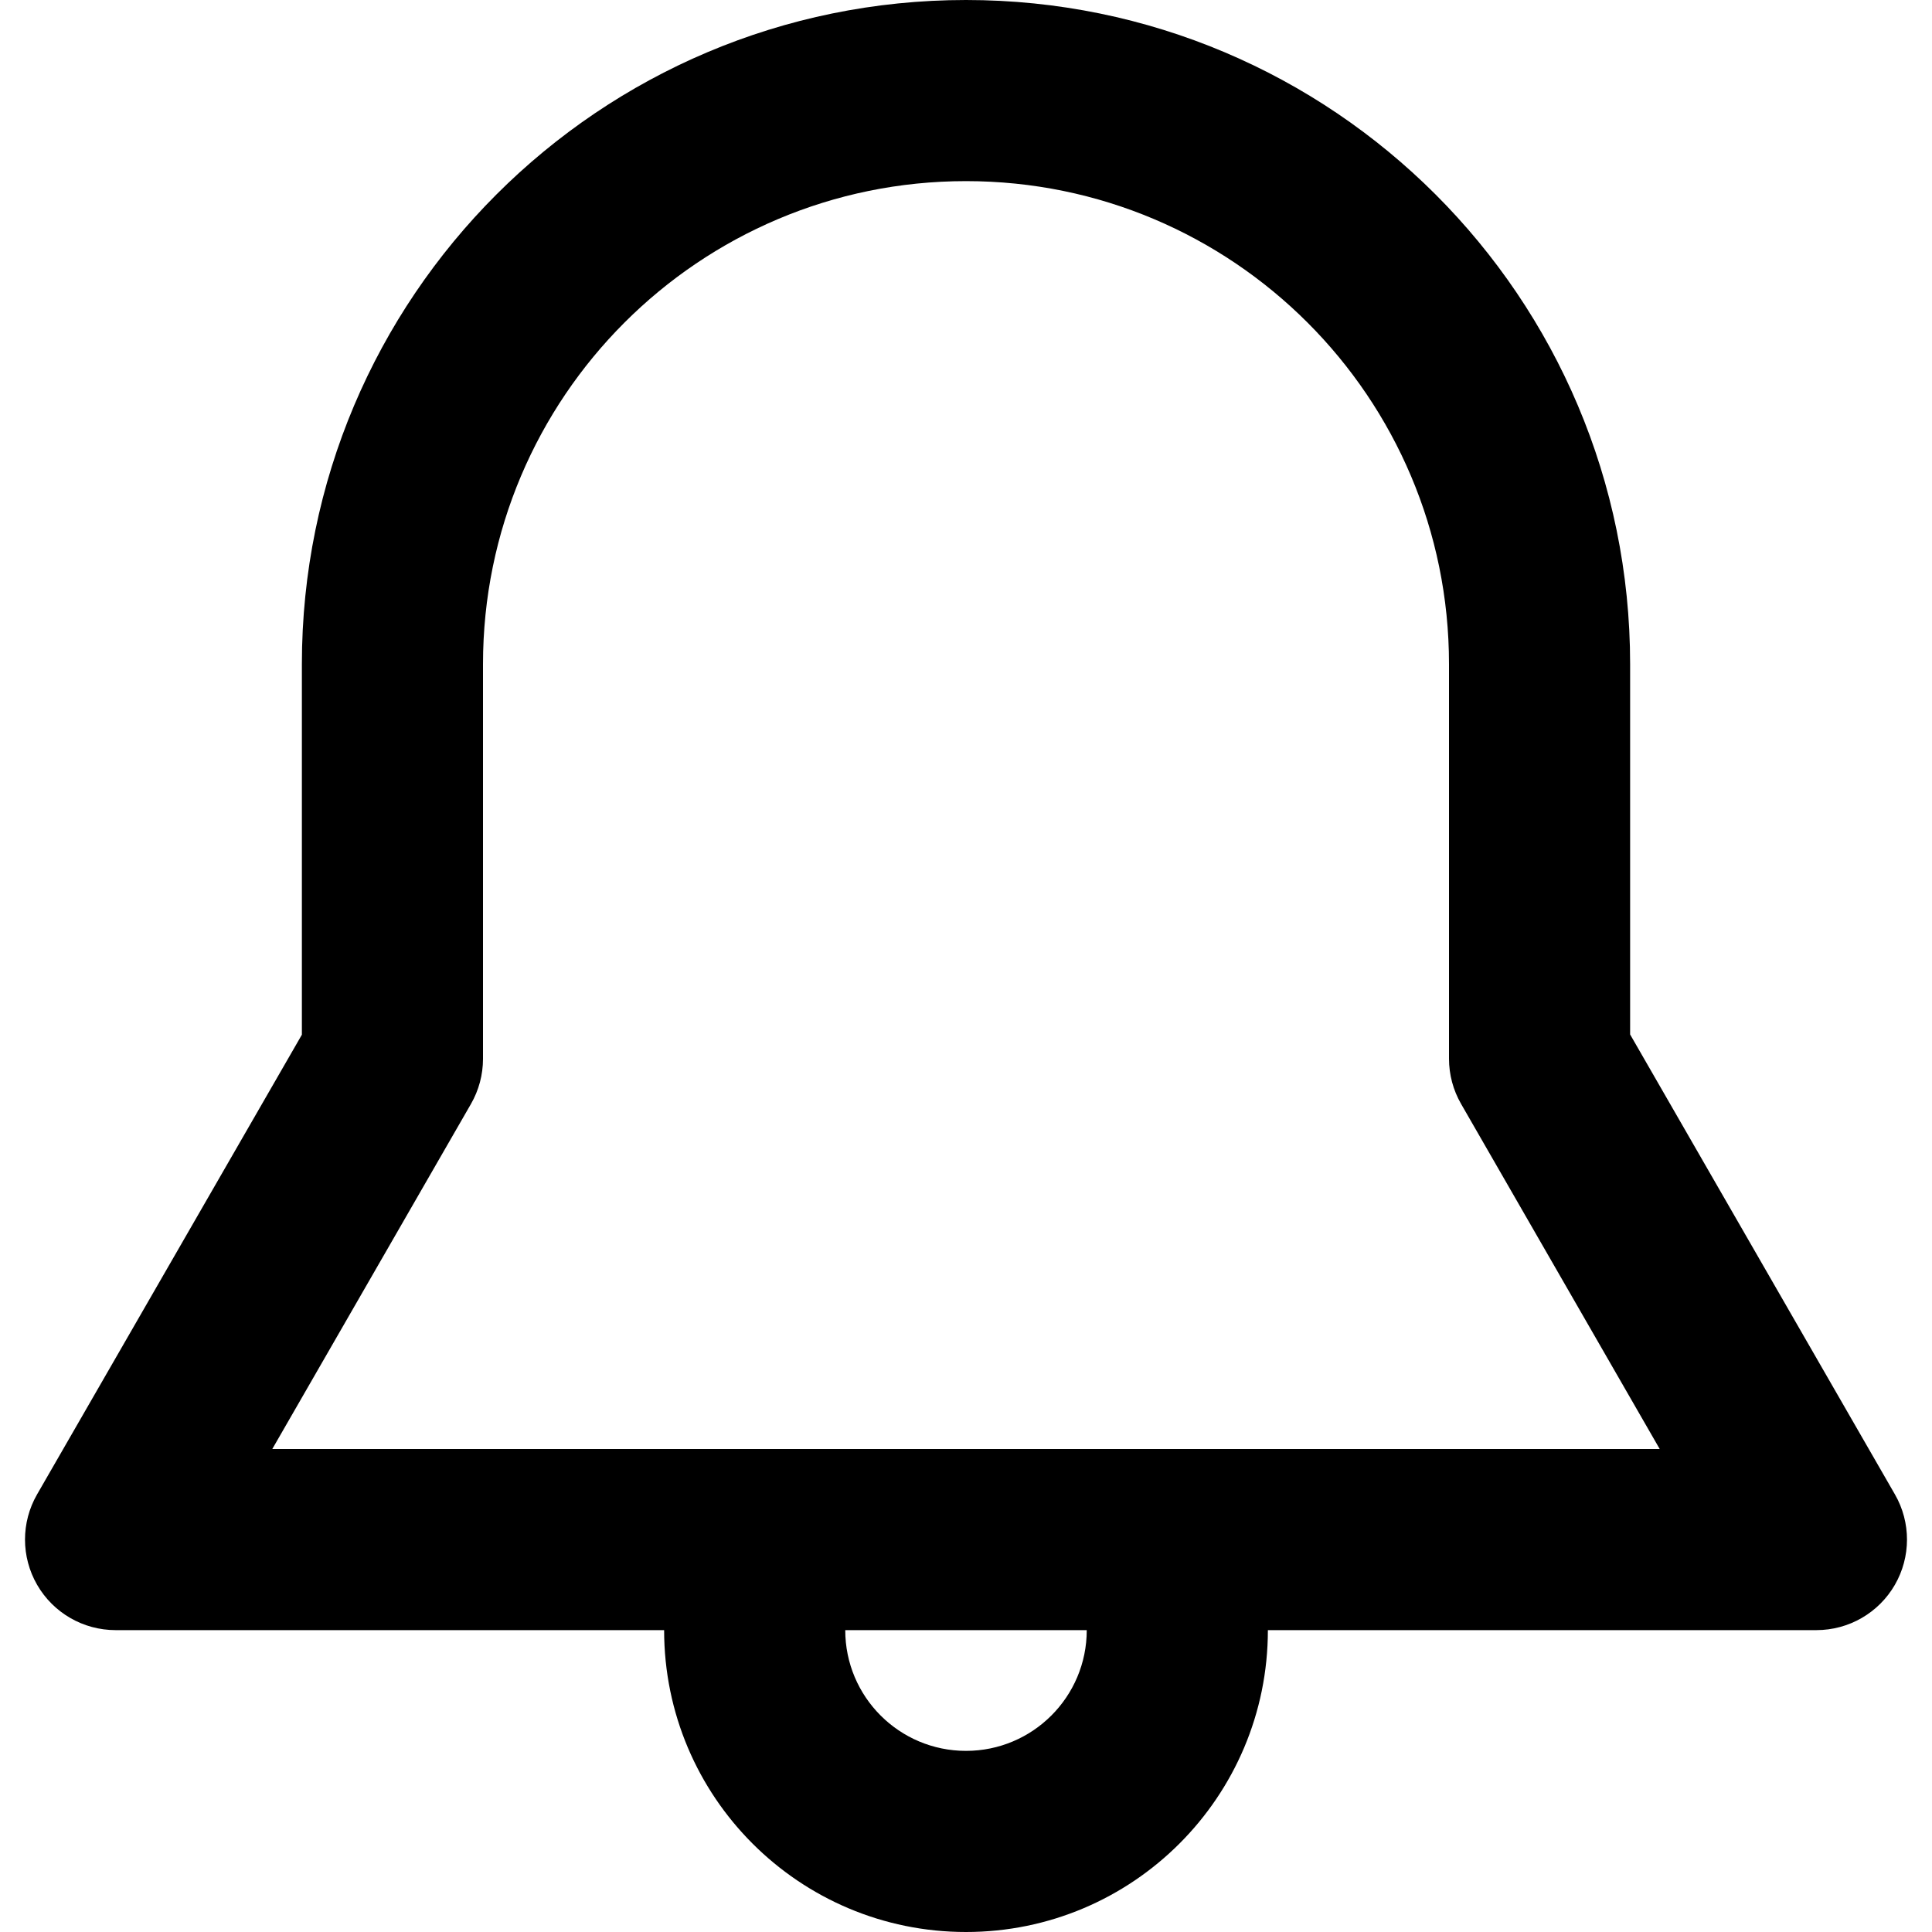
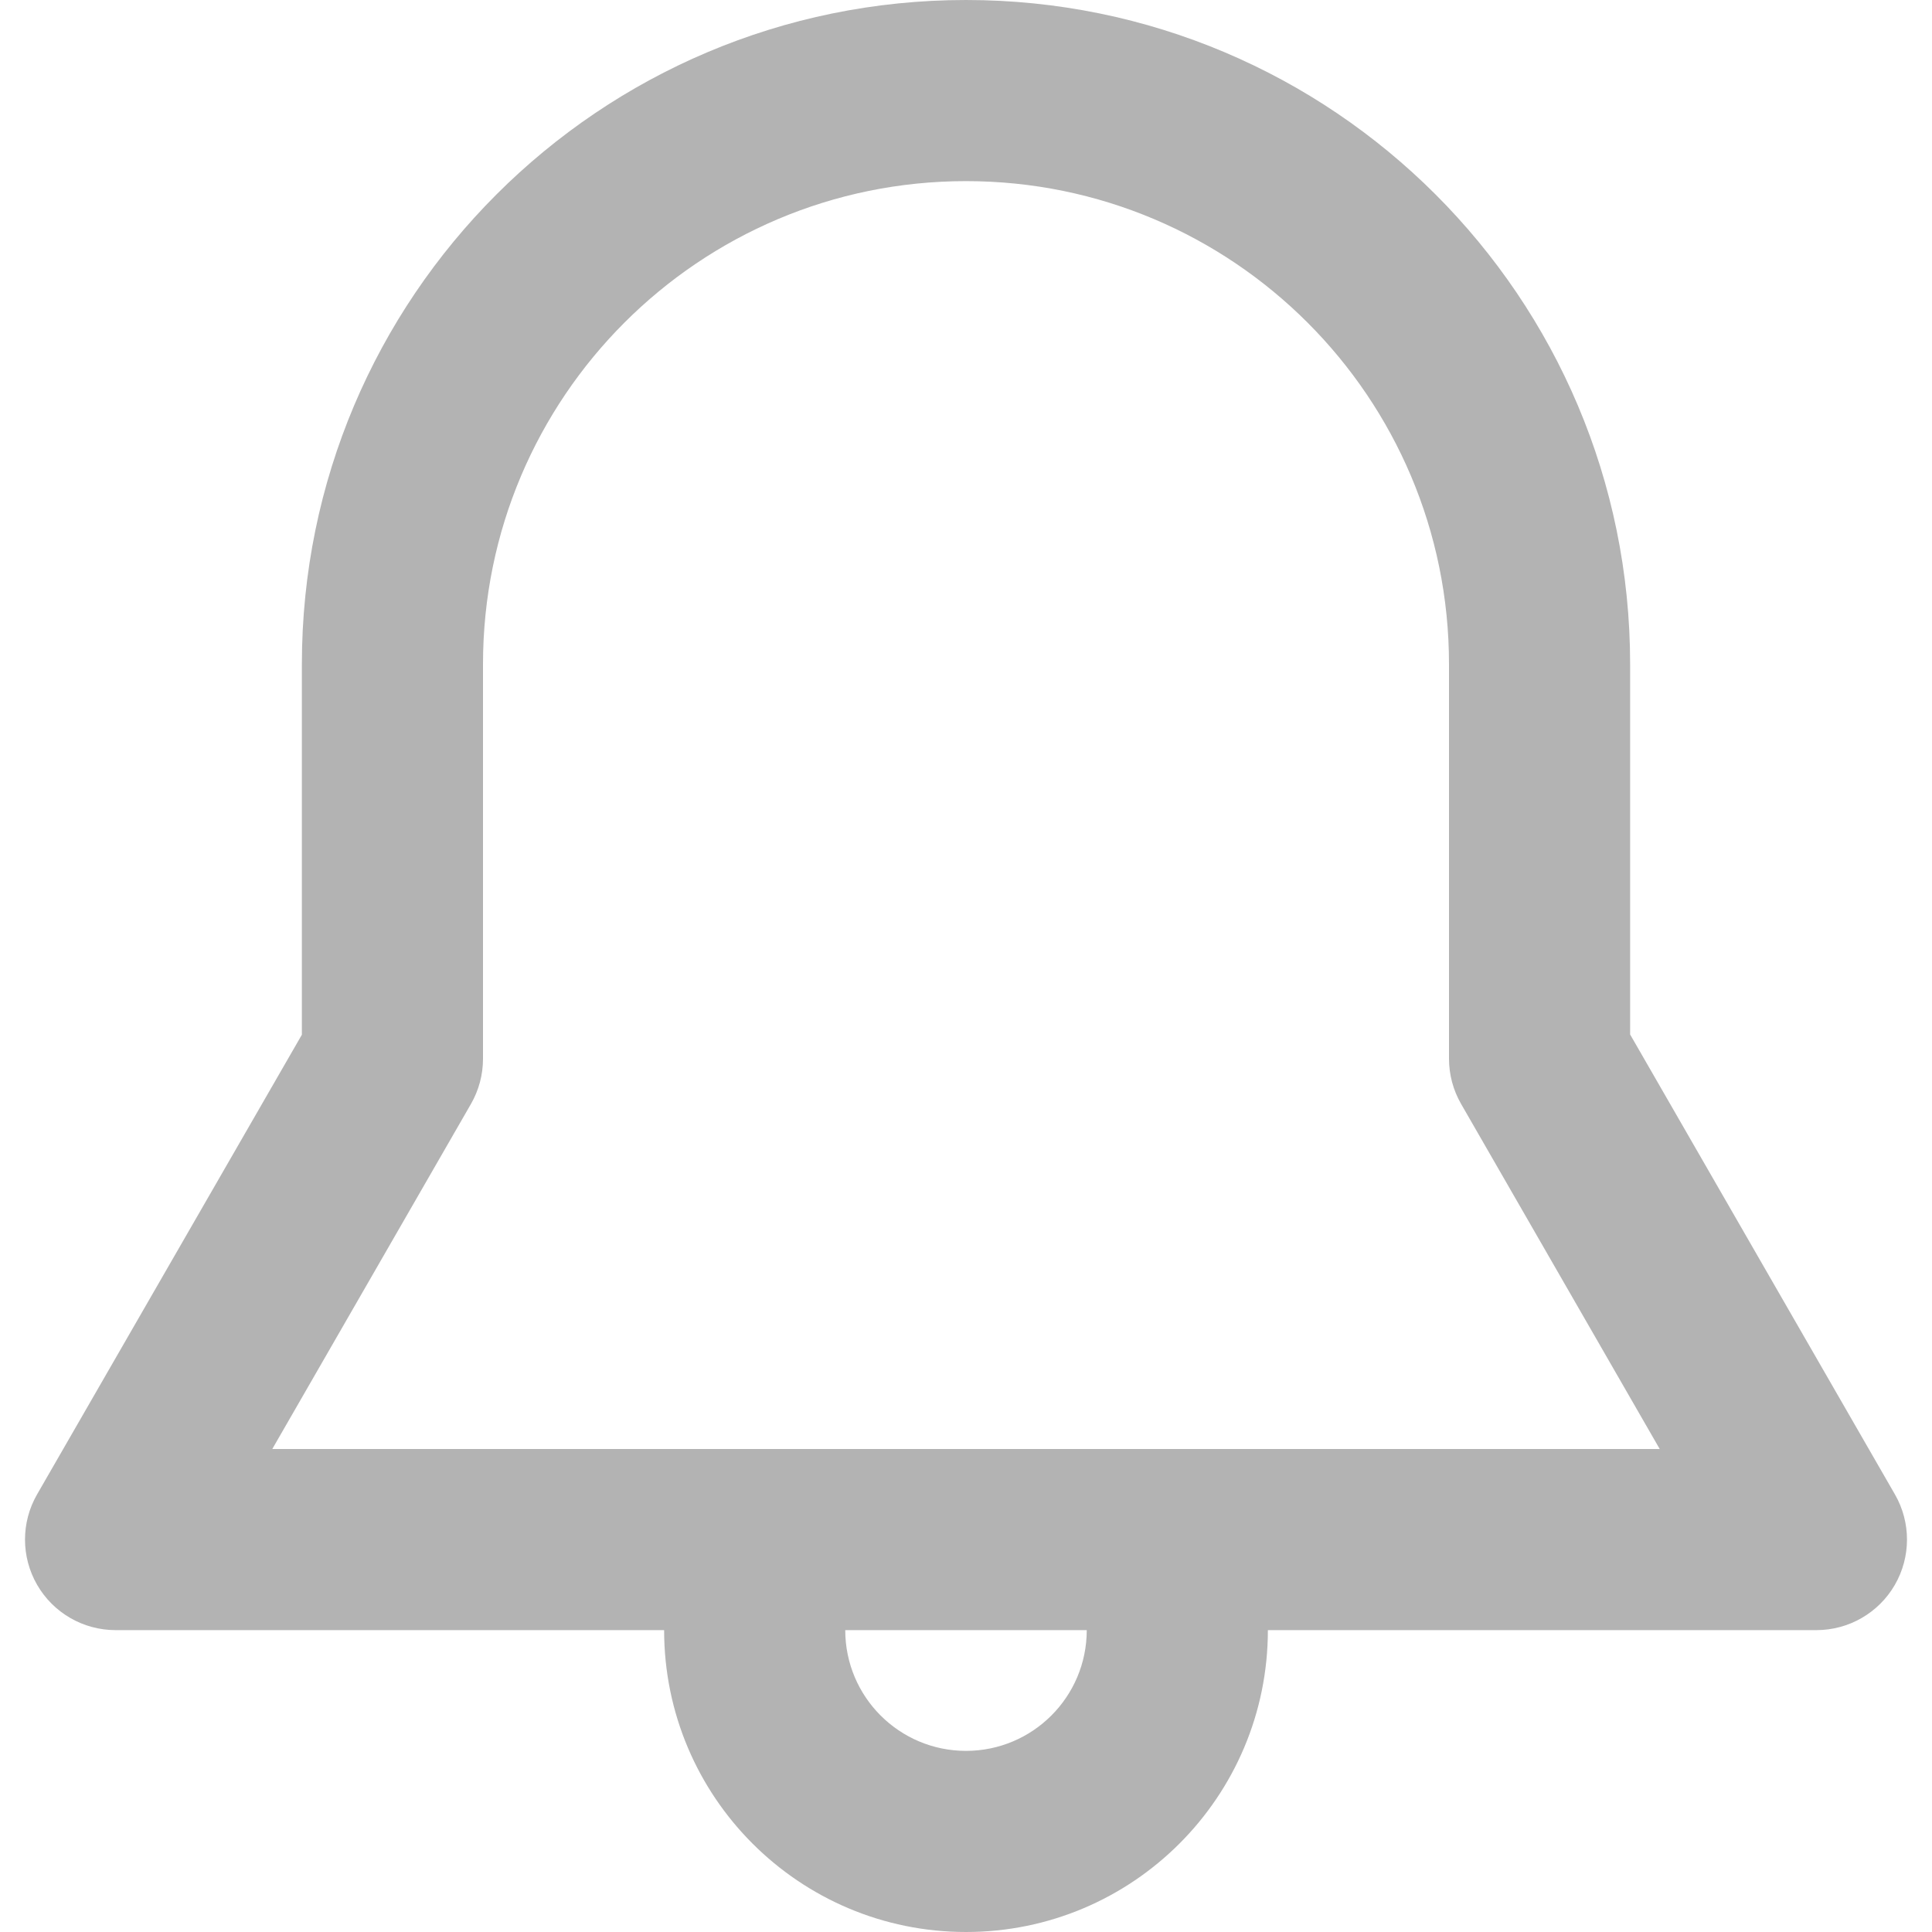
<svg xmlns="http://www.w3.org/2000/svg" data-encore-id="icon" role="img" aria-hidden="true" viewBox="0 0 16 16" class="Svg-sc-ytk21e-0 dYnaPI">
-   <path d="M8 1.5a4 4 0 0 0-4 4v3.27a.75.75 0 0 1-.1.373L2.255 12h11.49L12.1 9.142a.75.75 0 0 1-.1-.374V5.5a4 4 0 0 0-4-4zm-5.5 4a5.5 5.5 0 0 1 11 0v3.067l2.193 3.809a.75.75 0 0 1-.65 1.124H10.5a2.5 2.5 0 0 1-5 0H.957a.75.75 0 0 1-.65-1.124L2.5 8.569V5.5zm4.5 8a1 1 0 1 0 2 0H7z" />
+   <path d="M8 1.5a4 4 0 0 0-4 4v3.27a.75.75 0 0 1-.1.373L2.255 12h11.49L12.1 9.142a.75.75 0 0 1-.1-.374V5.5a4 4 0 0 0-4-4zm-5.5 4a5.5 5.5 0 0 1 11 0v3.067l2.193 3.809a.75.75 0 0 1-.65 1.124H10.5a2.5 2.5 0 0 1-5 0H.957a.75.75 0 0 1-.65-1.124L2.5 8.569V5.5zm4.5 8a1 1 0 1 0 2 0H7z" fill="#b3b3b3" />
</svg>
